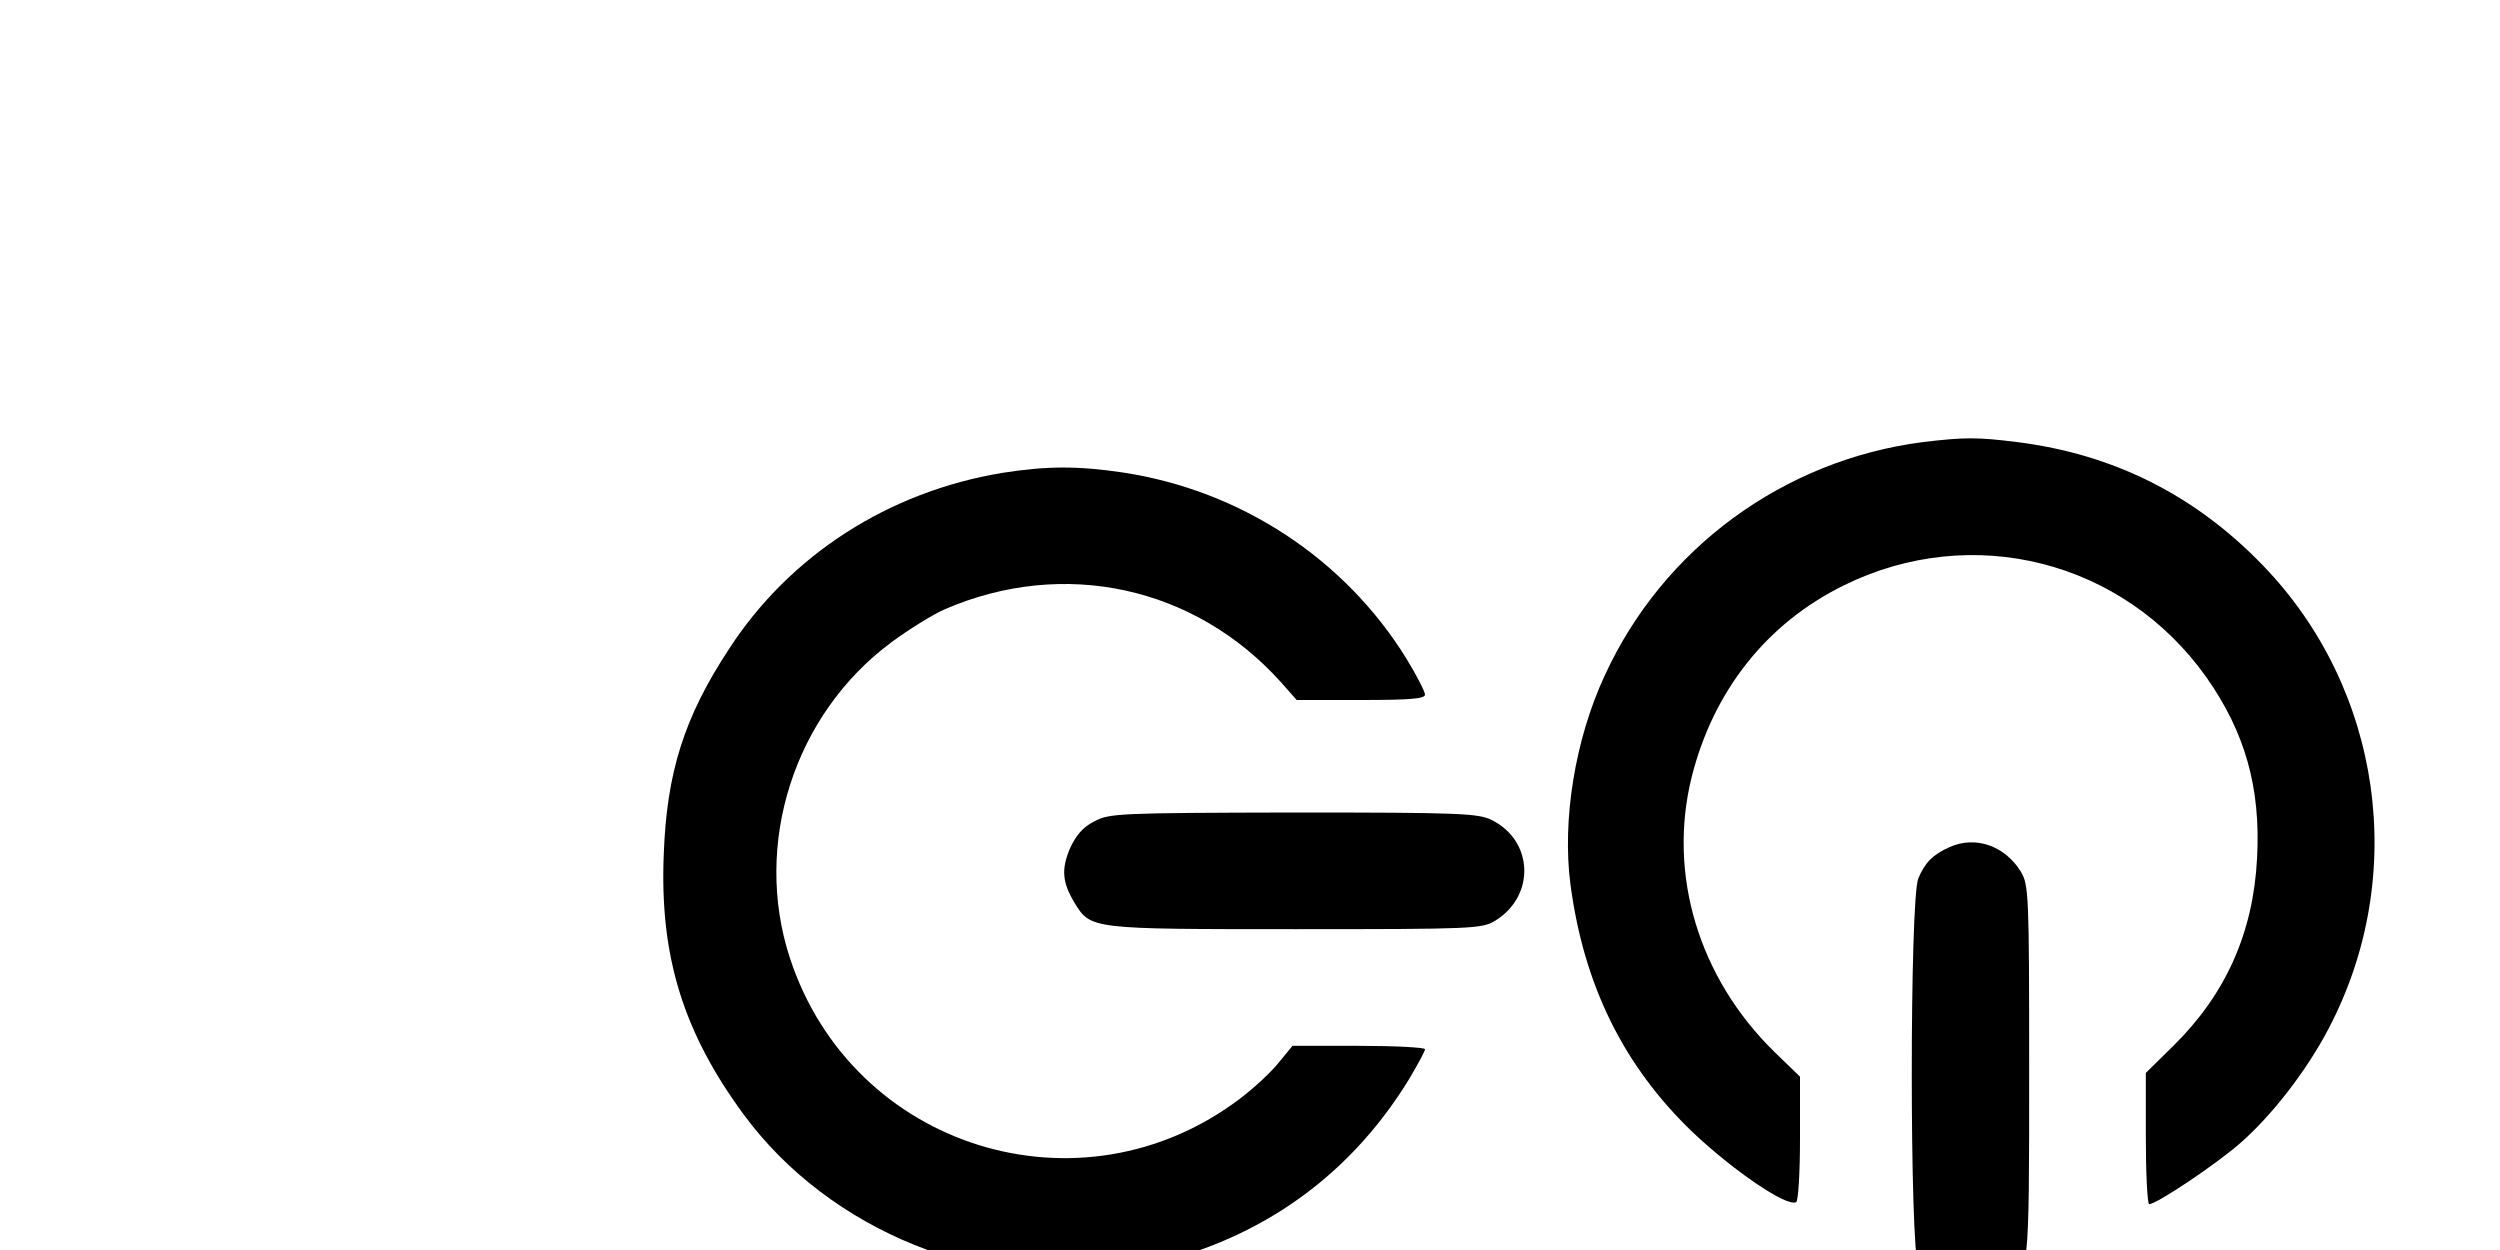
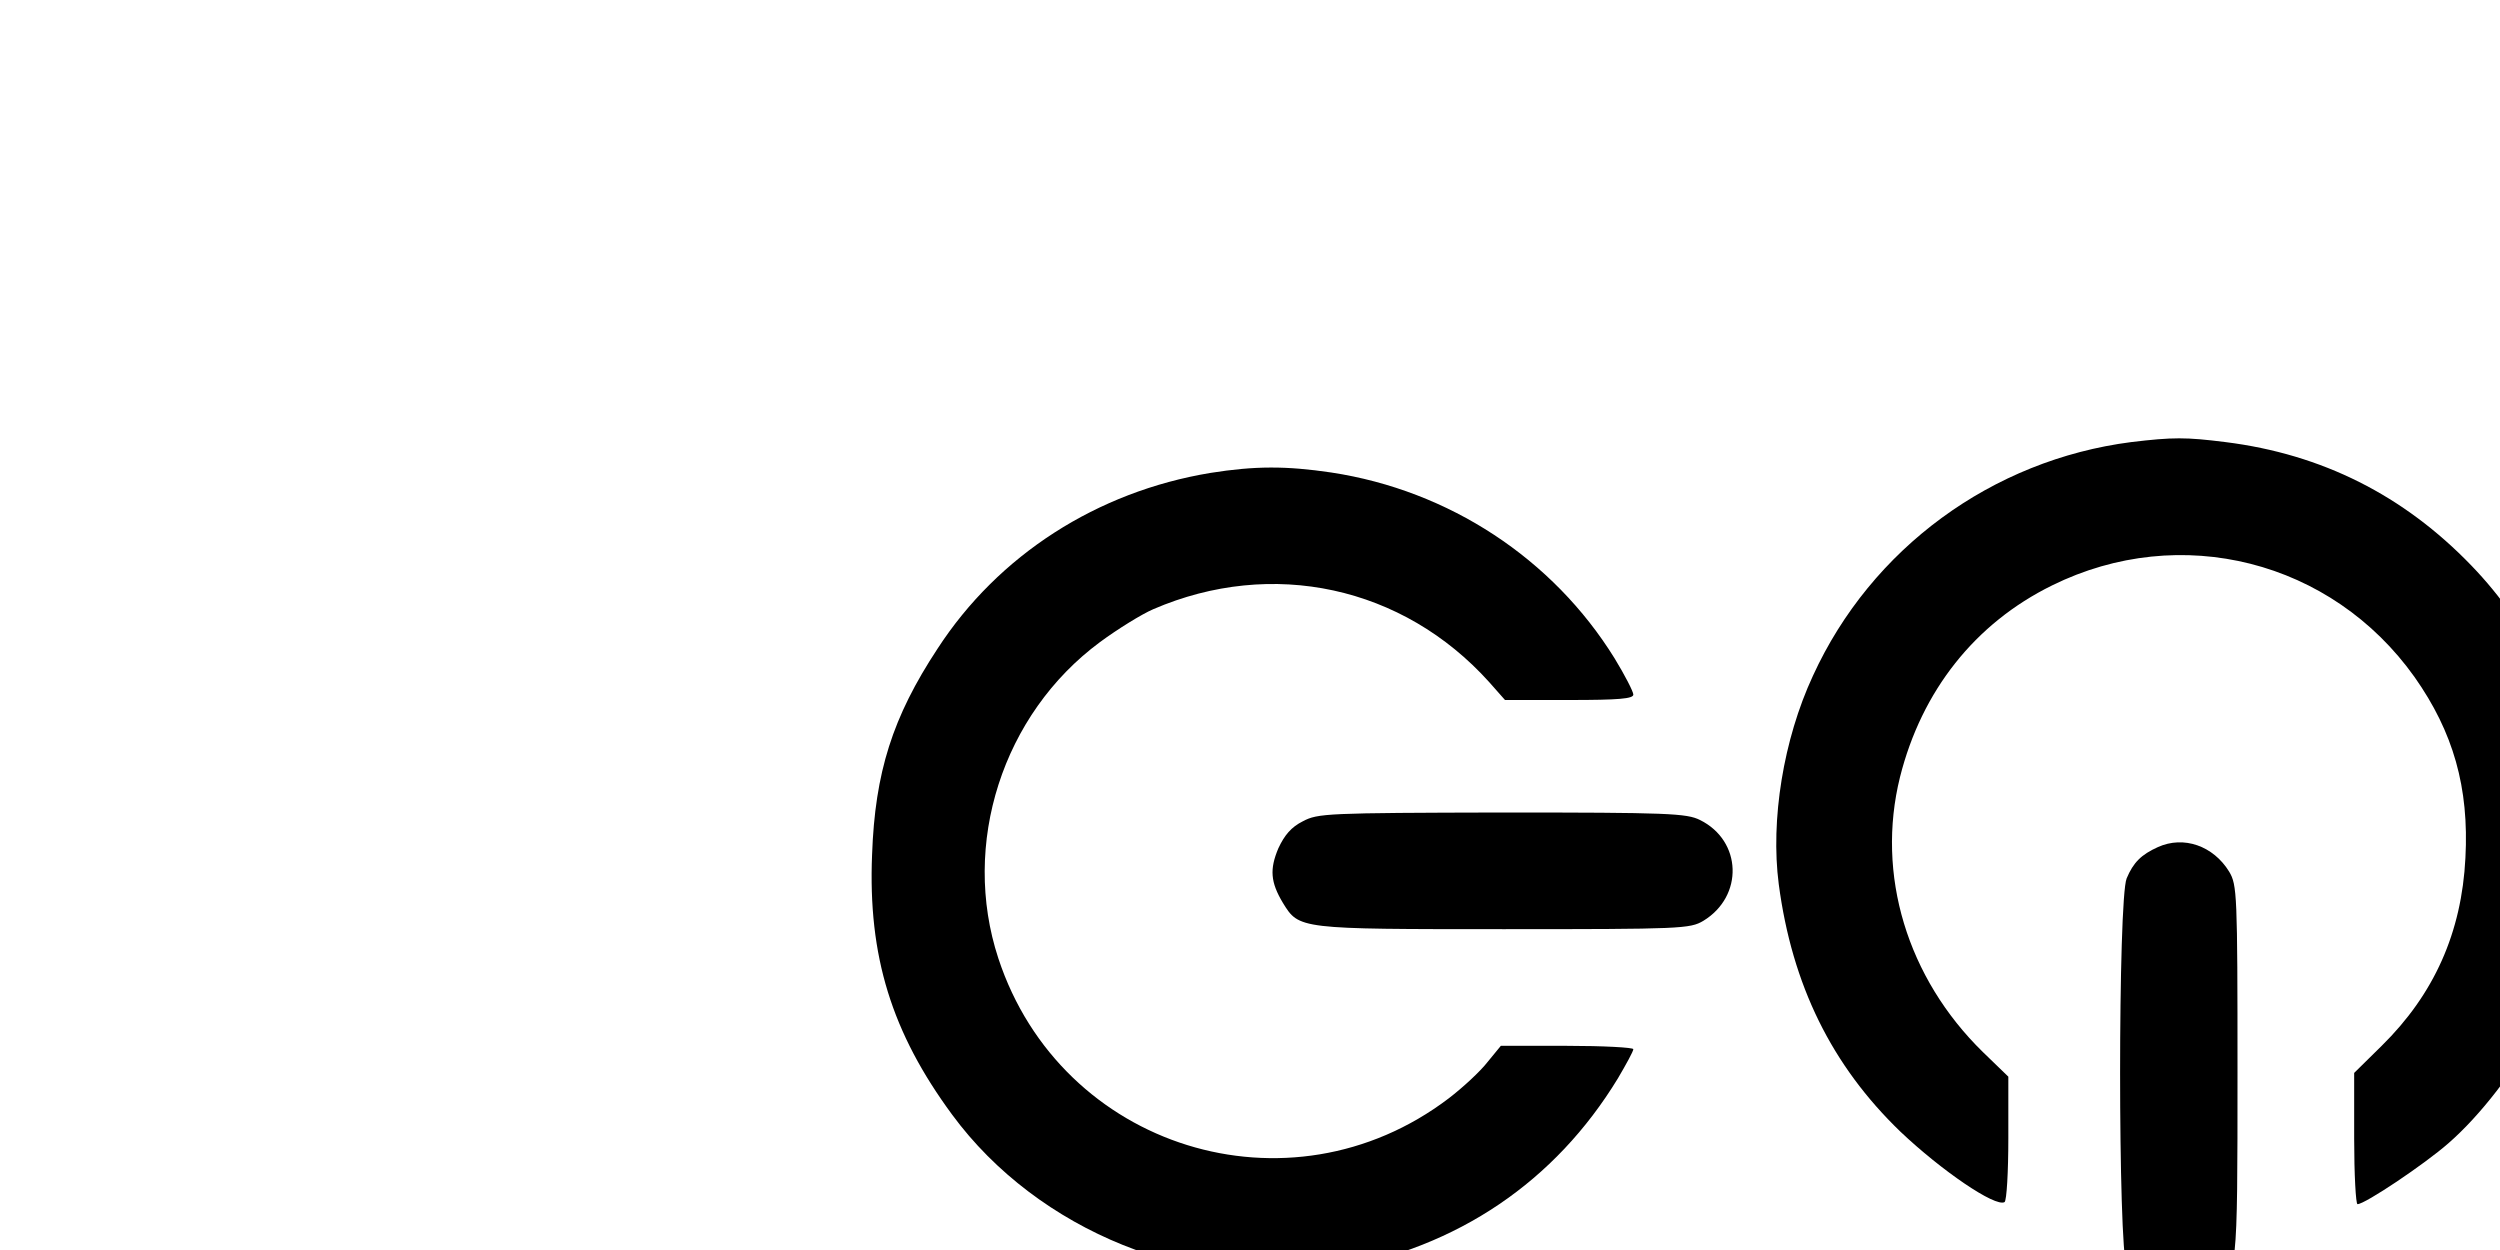
- <svg xmlns="http://www.w3.org/2000/svg" version="1.0" width="200pt" height="100pt" viewBox="0 0 300 300" preserveAspectRatio="xMidYMid meet">
+ <svg xmlns="http://www.w3.org/2000/svg" version="1.0" width="200pt" height="100pt" viewBox="0 0 200 300" preserveAspectRatio="xMidYMid meet">
  <g transform="translate(0,432) scale(0.1,-0.1)" fill="#000000" stroke="none">
    <path d="M3115 3259 c-334 -43 -624 -255 -764 -561 -71 -153 -102 -346 -82 -500 32 -242 127 -435 292 -594 98 -93 228 -182 250 -169 5 4 9 72 9 153 l0 148 -61 59 c-182 178 -257 426 -199 660 52 207 180 369 365 460 308 152 671 60 870 -220 93 -132 131 -265 122 -434 -9 -179 -75 -327 -201 -451 l-66 -65 0 -157 c0 -87 4 -158 8 -158 18 0 161 96 218 146 77 67 161 176 213 276 192 366 128 815 -158 1111 -162 168 -358 267 -590 296 -95 12 -126 12 -226 0z" />
    <path d="M905 3185 c-272 -45 -509 -197 -655 -422 -108 -164 -150 -297 -157 -494 -10 -244 47 -427 192 -624 206 -280 581 -431 920 -371 294 52 527 210 678 458 20 34 37 65 37 70 0 4 -72 8 -159 8 l-159 0 -32 -39 c-17 -22 -59 -61 -93 -87 -383 -291 -931 -120 -1081 336 -90 274 10 586 244 759 42 31 100 67 128 79 285 123 599 55 806 -175 l38 -43 154 0 c119 0 154 3 154 13 0 7 -20 46 -45 87 -148 239 -397 403 -680 446 -108 16 -183 16 -290 -1z" />
    <path d="M1127 2349 c-28 -14 -44 -33 -59 -65 -21 -50 -19 -81 11 -131 39 -63 37 -63 530 -63 427 0 447 1 479 20 97 59 93 192 -8 242 -32 16 -76 18 -475 18 -422 -1 -442 -2 -478 -21z" />
    <path d="M3179 2287 c-40 -18 -59 -37 -75 -75 -21 -50 -21 -883 0 -933 35 -85 140 -113 210 -58 56 44 56 40 56 526 0 429 -1 449 -20 481 -38 62 -109 87 -171 59z" />
  </g>
</svg>
